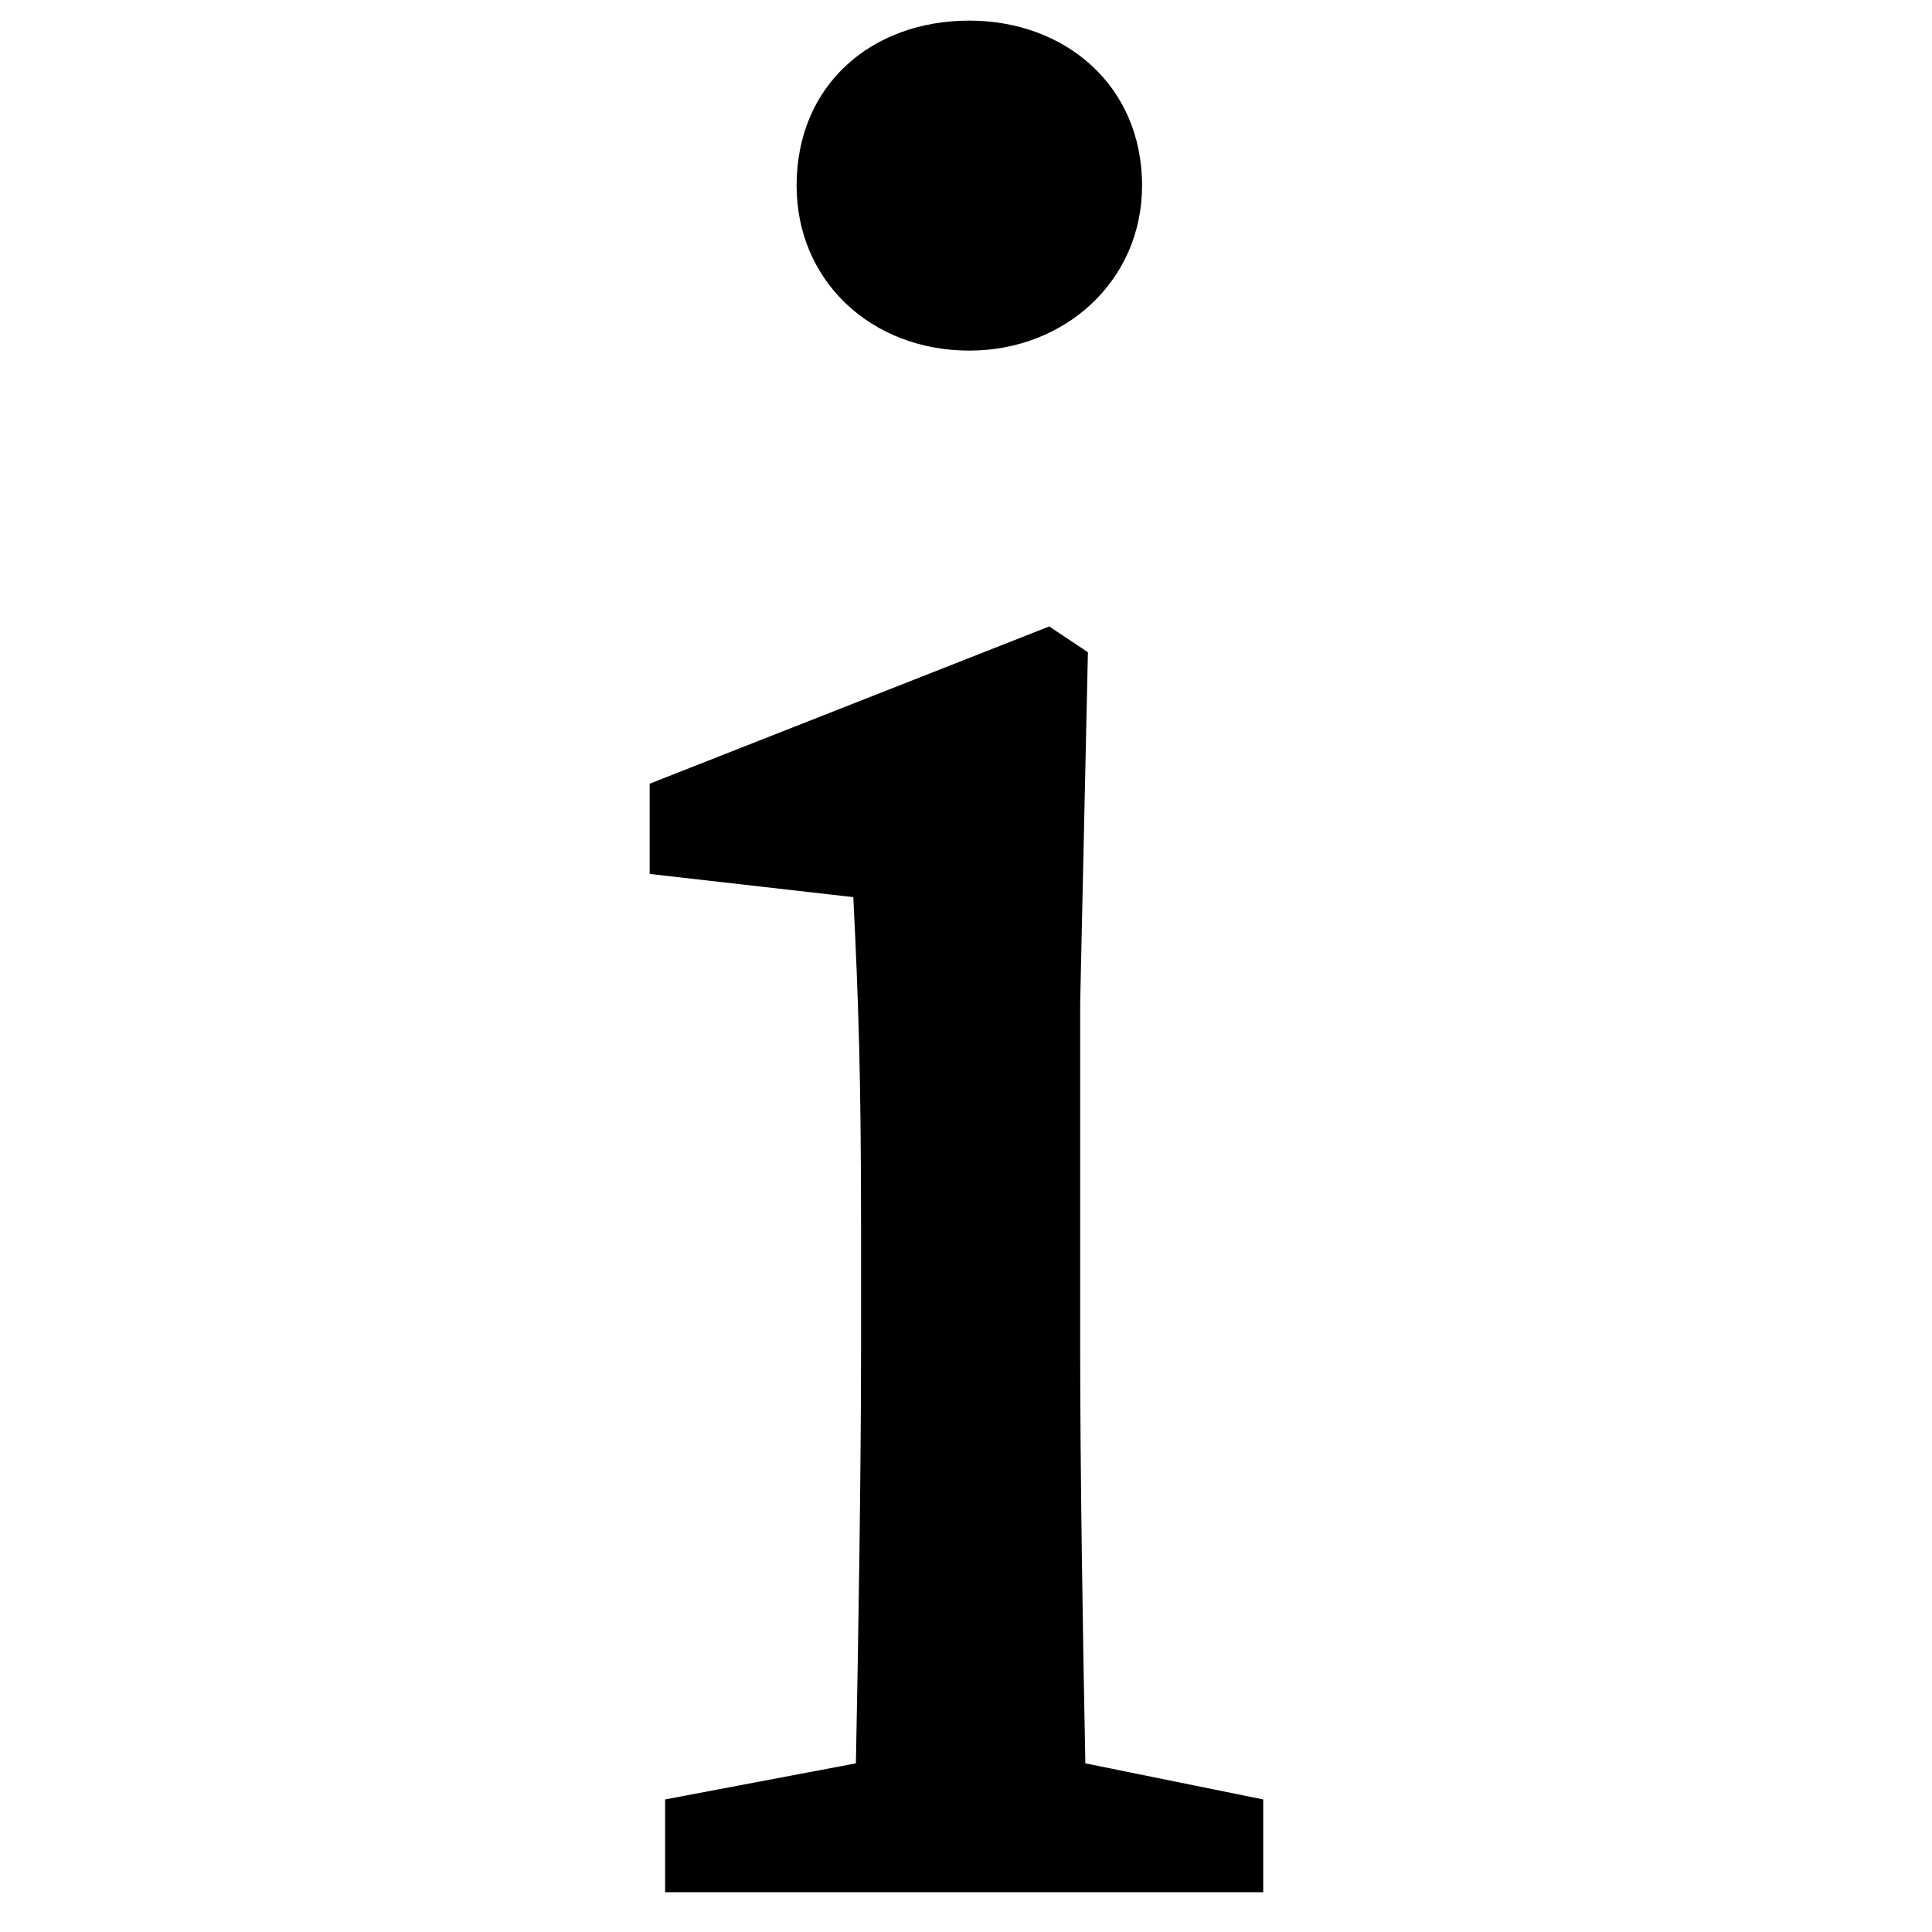
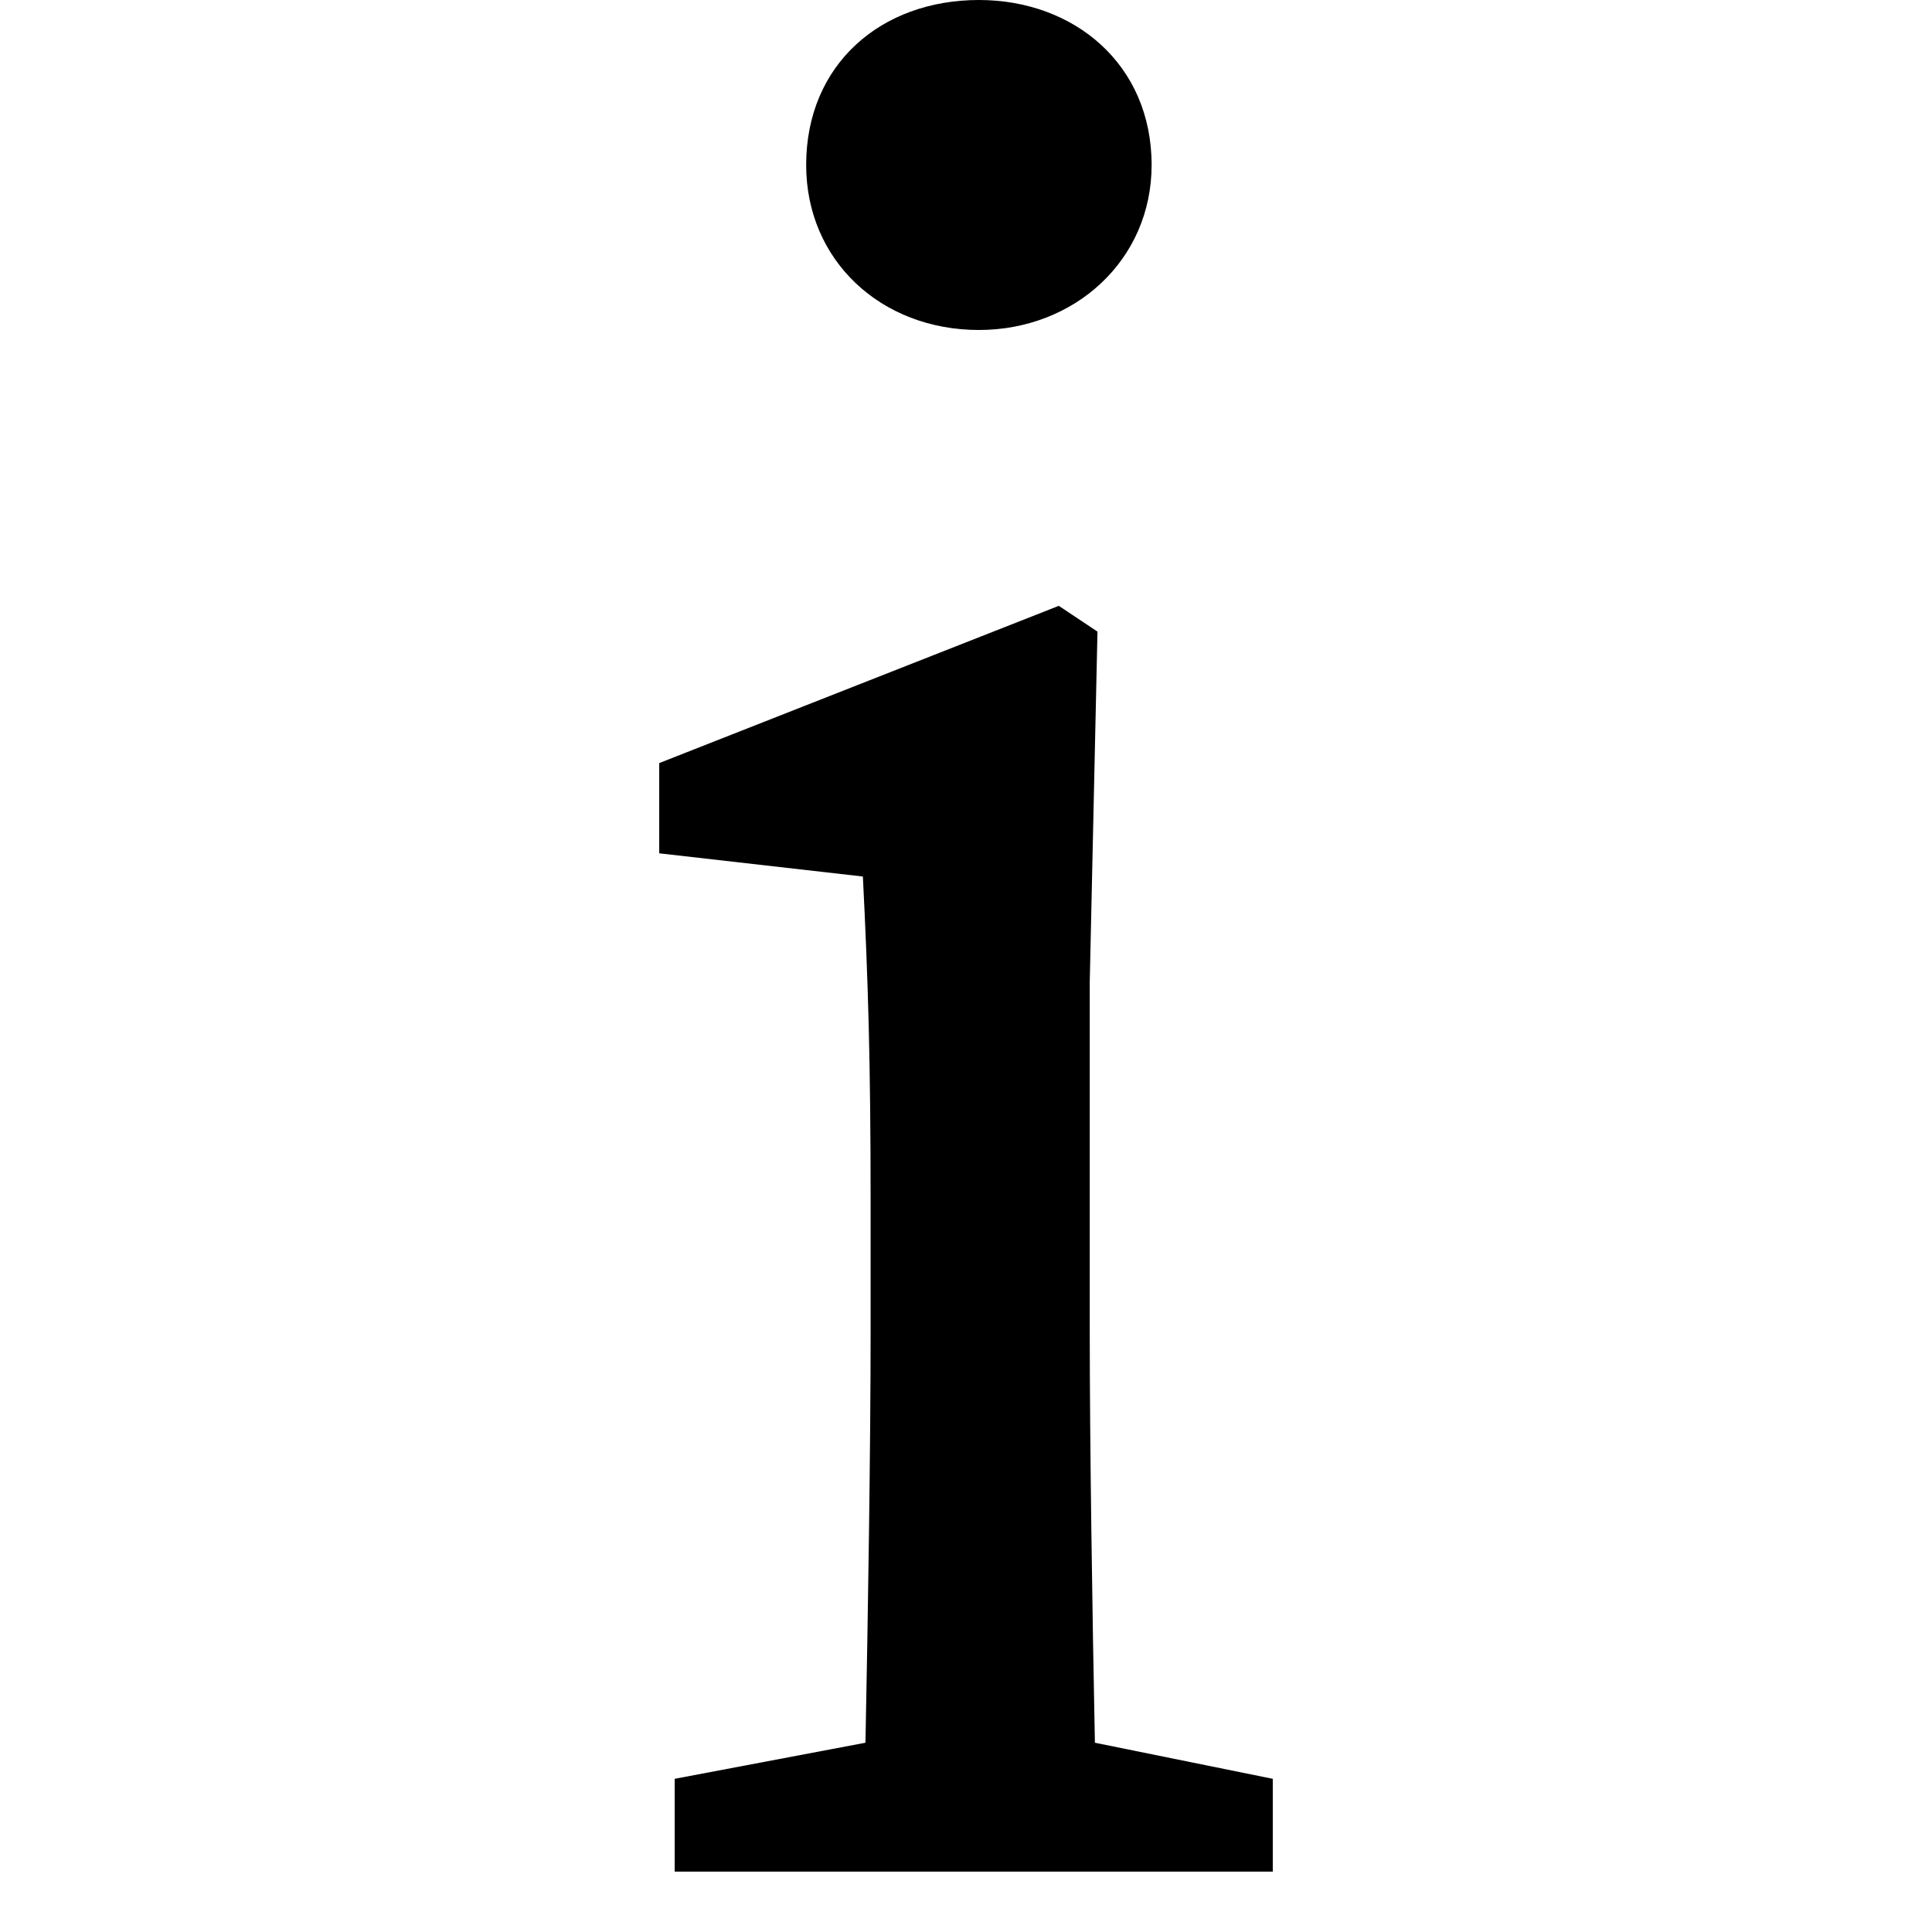
<svg xmlns="http://www.w3.org/2000/svg" height="512" width="512">
  <style>
path { fill: black; fill-rule: nonzero; }
</style>
-   <g transform="scale(0.6831956) translate(223, 734) scale(1, -1)">
+   <g transform="translate(8) scale(0.6831956) translate(215, 726) scale(1, -1)">
    <path d="M153,598 c37,0,67,27,67,64 c0,39,-30,64,-67,64 c-38,0,-67,-25,-67,-64 c0,-37,29,-64,67,-64 z M198,50 c-1,50,-2,116,-2,160 l0,135 l3,136 l-15,10 l-155,-61 l0,-35 l79,-9 c2,-40,3,-71,3,-126 l0,-50 c0,-45,-1,-110,-2,-160 l-74,-14 l0,-36 l232,0 l0,36 z" />
  </g>
</svg>
